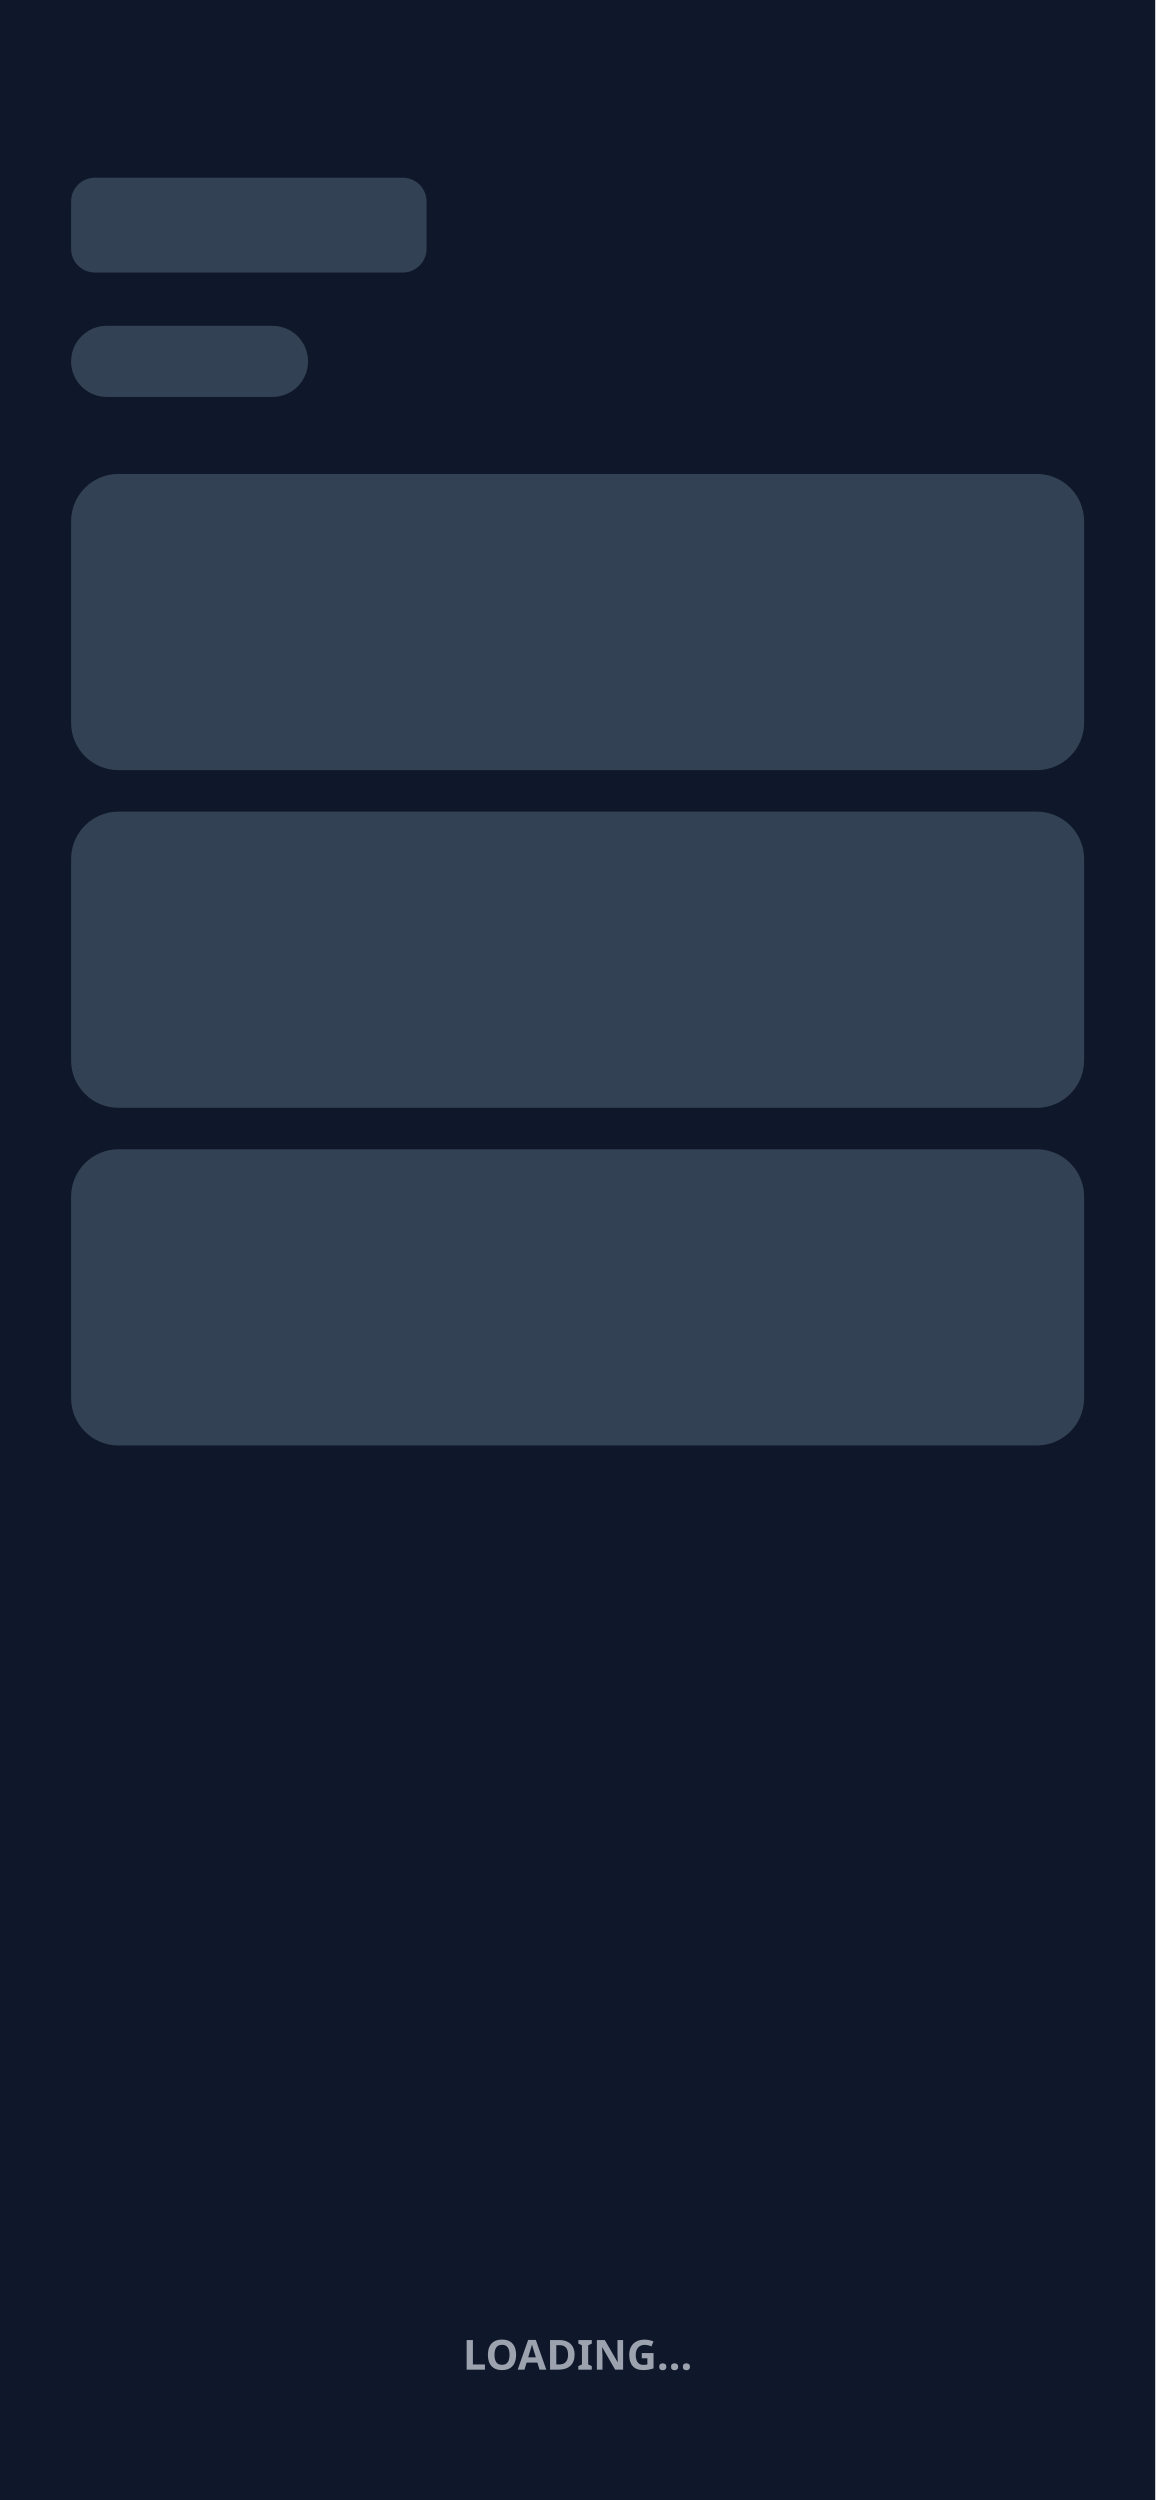
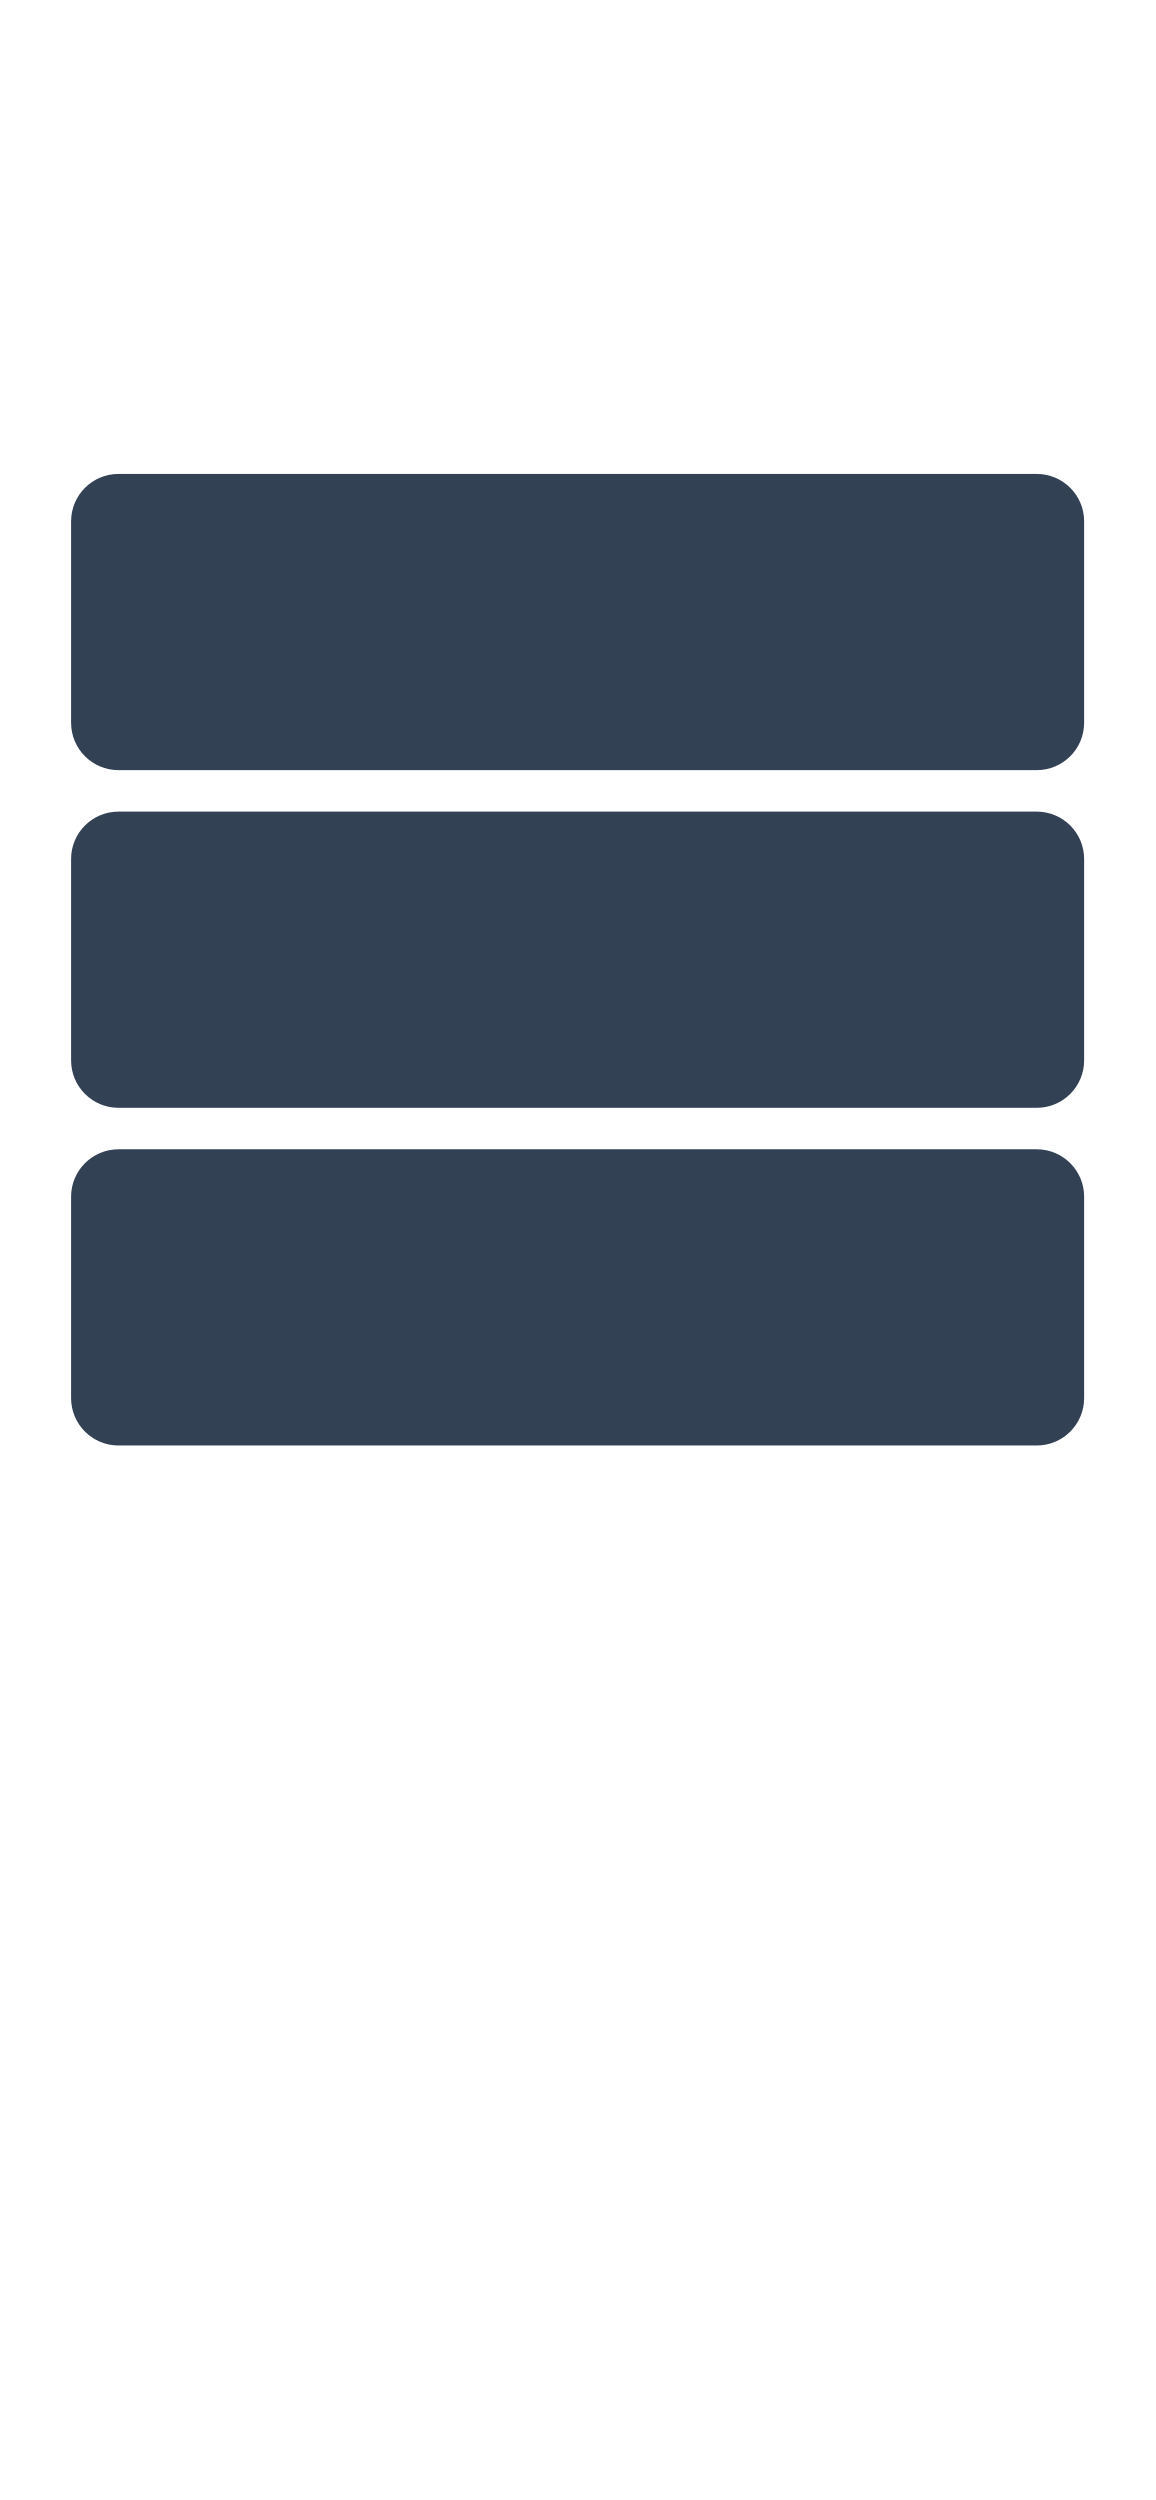
<svg xmlns="http://www.w3.org/2000/svg" width="390" height="844" viewBox="0 0 390 844" fill="none">
-   <rect width="390" height="844" fill="#0F172A" />
-   <rect x="24" y="60" width="120" height="32" rx="8" fill="#334155" />
-   <rect x="24" y="110" width="80" height="24" rx="12" fill="#334155" />
+   <rect width="390" height="844" fill="transparent" />
  <rect x="24" y="160" width="342" height="100" rx="16" fill="#334155" />
  <rect x="24" y="274" width="342" height="100" rx="16" fill="#334155" />
  <rect x="24" y="388" width="342" height="100" rx="16" fill="#334155" />
-   <text x="195" y="800" text-anchor="middle" font-family="sans-serif" font-size="14" fill="#9CA3AF" font-weight="bold">LOADING...</text>
</svg>
